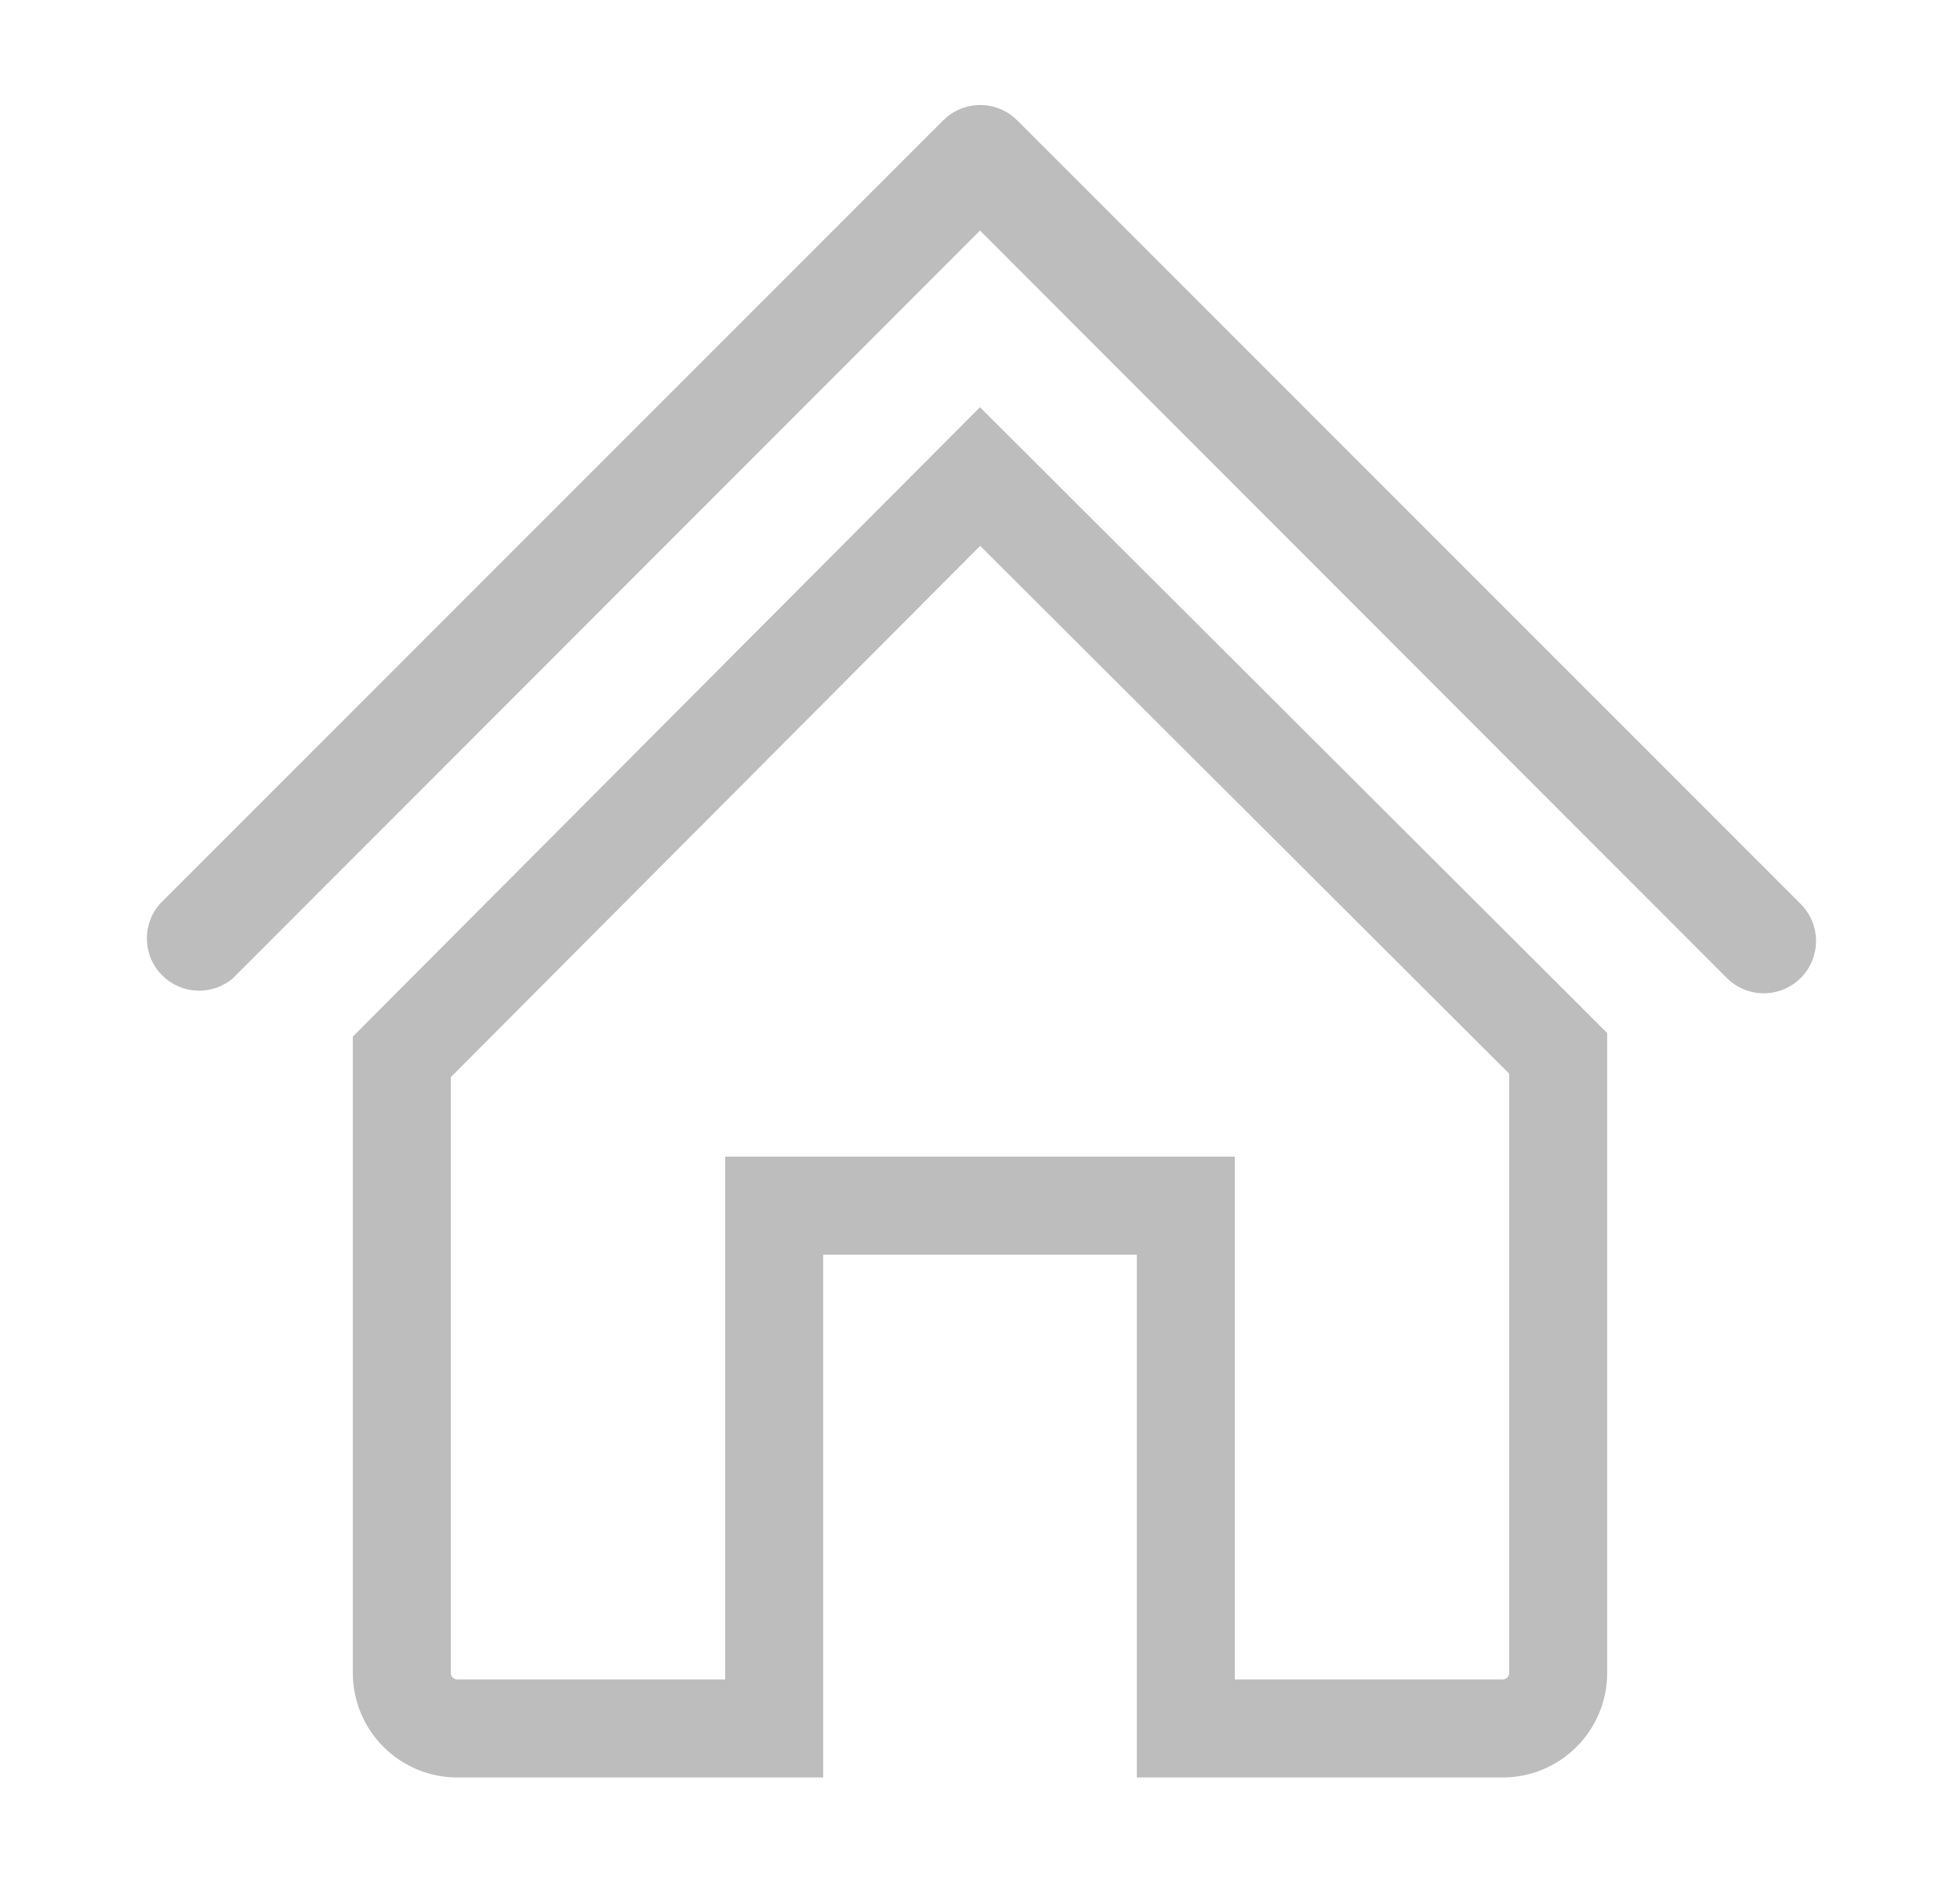
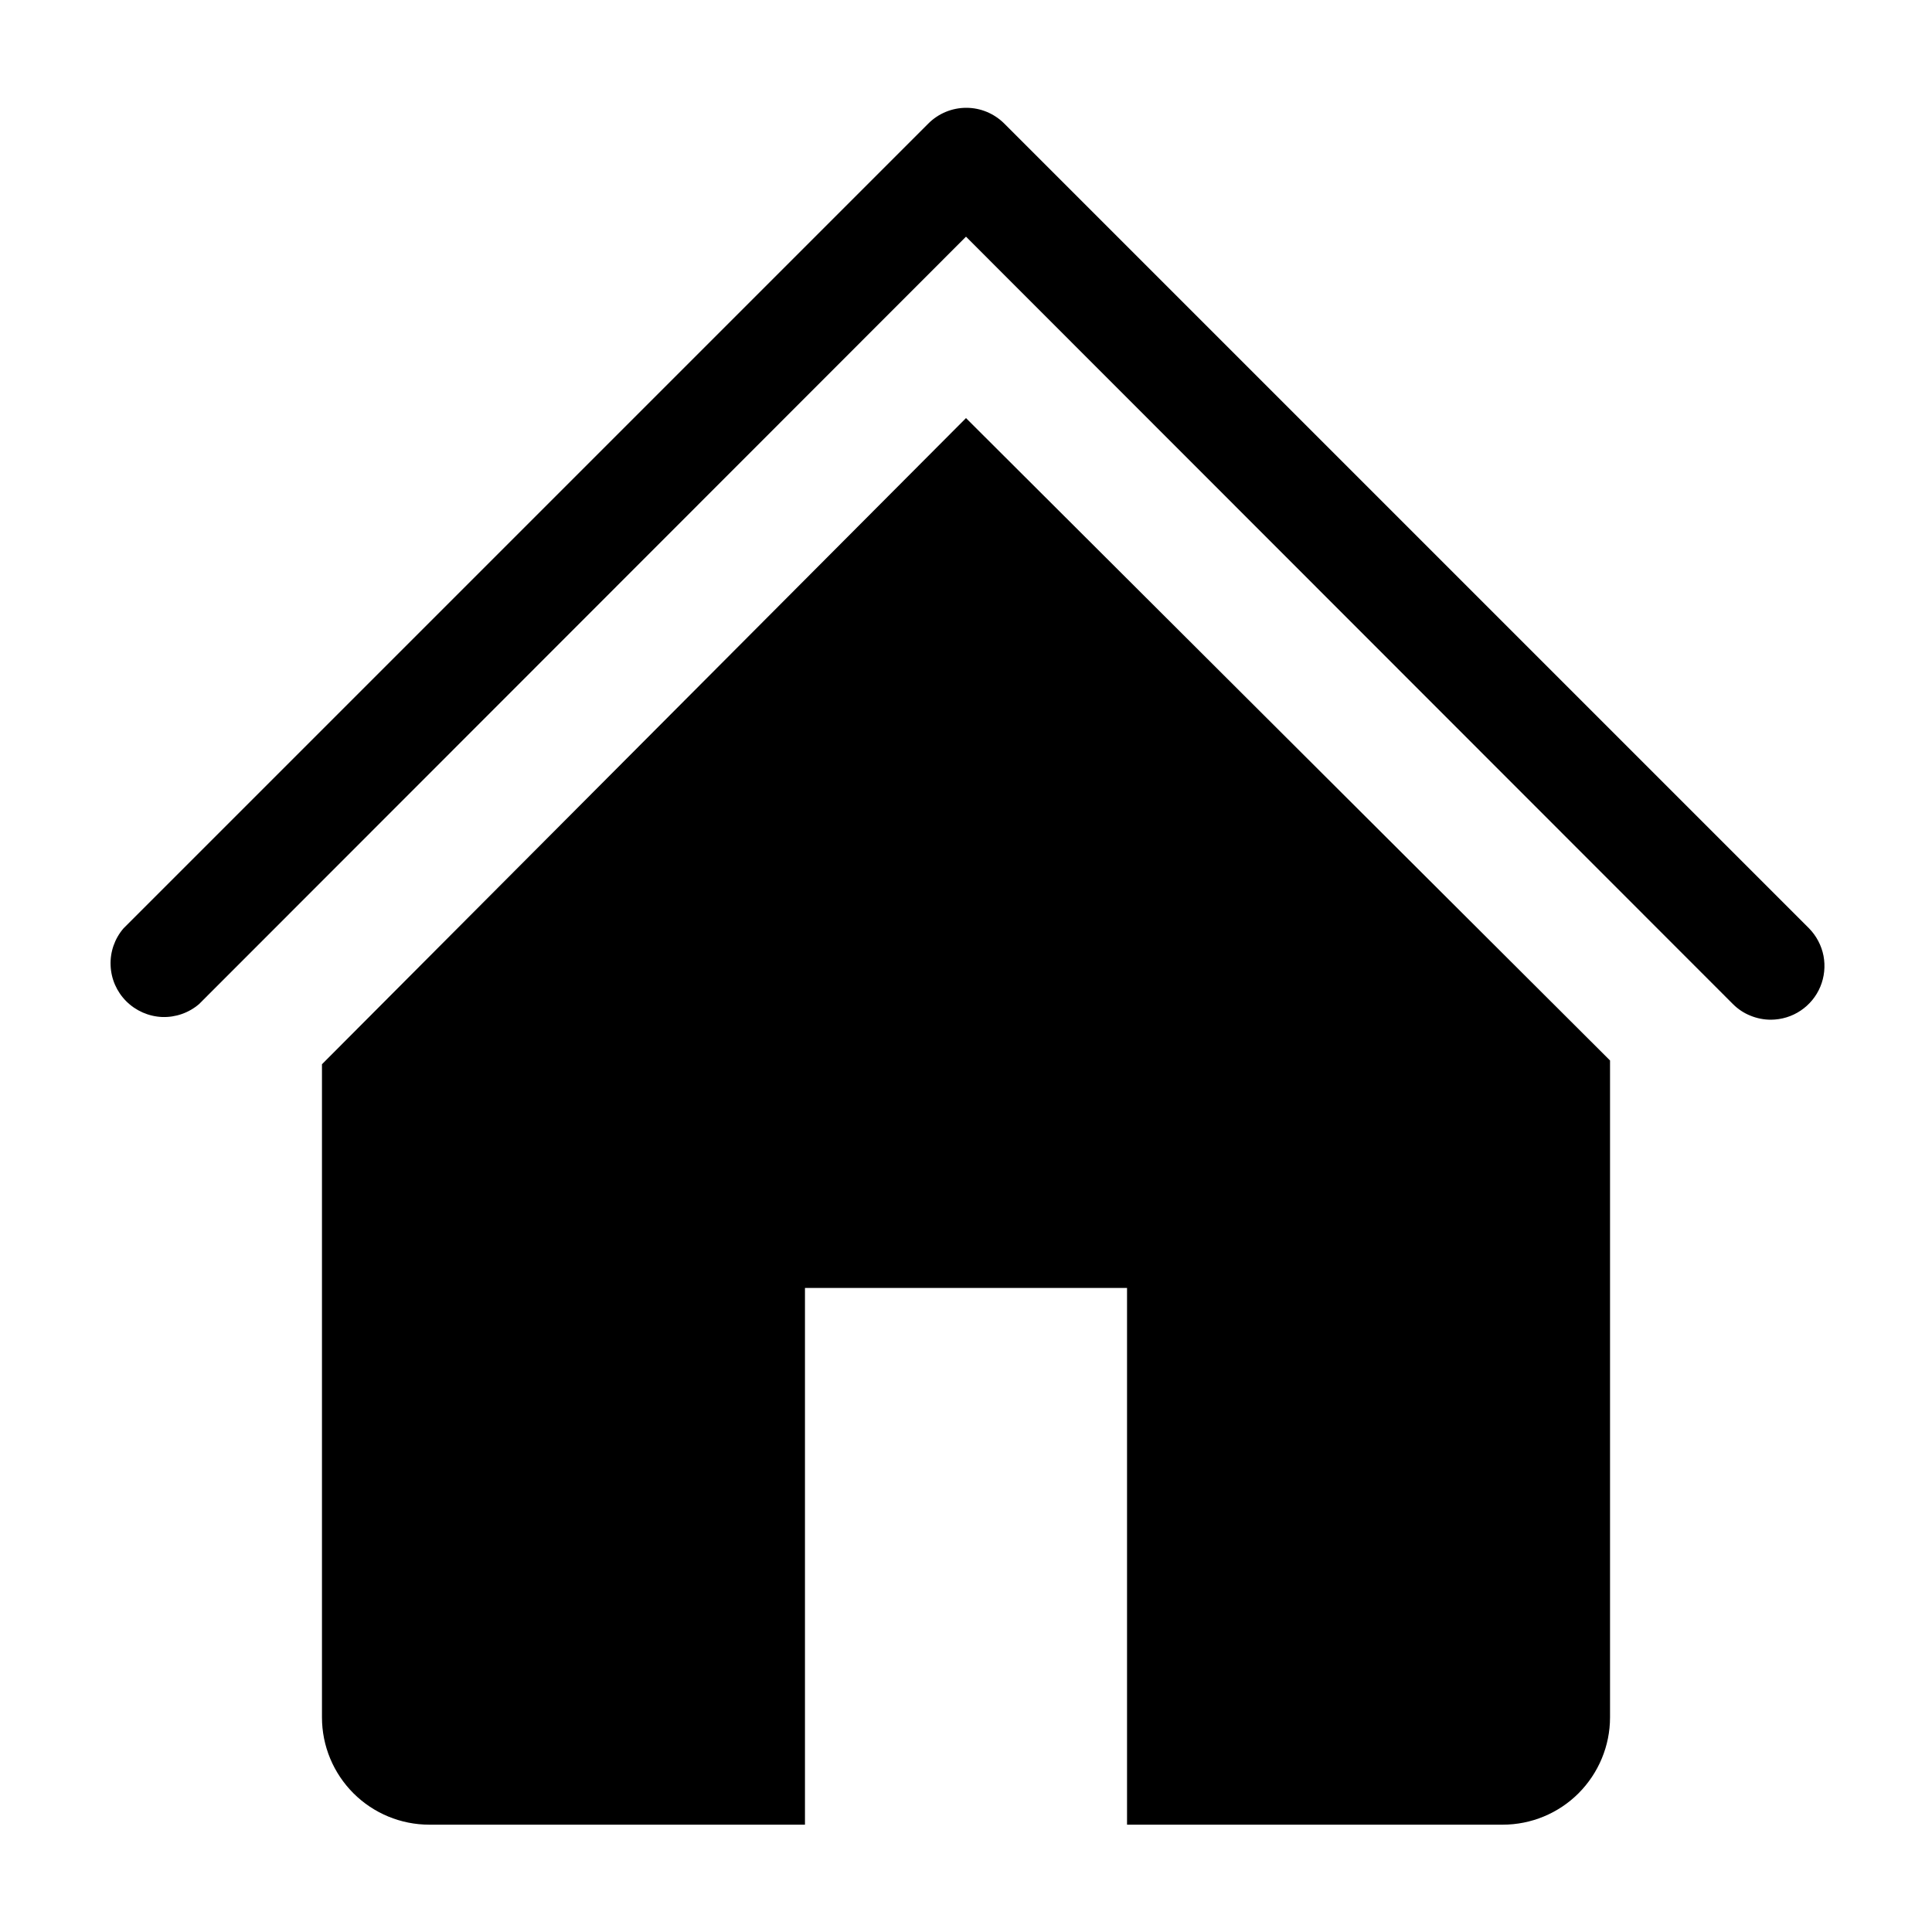
- <svg xmlns="http://www.w3.org/2000/svg" width="25" height="24" viewBox="0 0 25 24" fill="none">
-   <path d="M22.5 12.667C22.412 12.667 22.325 12.65 22.244 12.617C22.163 12.584 22.089 12.535 22.027 12.473L12.5 2.94L2.973 12.473C2.846 12.583 2.682 12.64 2.514 12.633C2.346 12.627 2.187 12.557 2.068 12.438C1.95 12.32 1.88 12.161 1.874 11.993C1.867 11.825 1.924 11.661 2.033 11.533L12.033 1.533C12.158 1.409 12.327 1.339 12.503 1.339C12.68 1.339 12.848 1.409 12.973 1.533L22.973 11.533C23.065 11.627 23.127 11.745 23.152 11.874C23.177 12.003 23.163 12.136 23.112 12.257C23.062 12.378 22.977 12.481 22.868 12.554C22.759 12.627 22.631 12.666 22.5 12.667V12.667Z" fill="#BDBDBD" />
-   <path d="M10.5 15.375H9.875V16V22.042H5.833C5.645 22.042 5.465 21.967 5.332 21.834C5.2 21.701 5.125 21.521 5.125 21.333V13.478L12.501 6.077L19.875 13.433V21.333C19.875 21.521 19.8 21.701 19.668 21.834C19.535 21.967 19.355 22.042 19.167 22.042H15.125V16V15.375H14.5H10.5Z" stroke="#BDBDBD" stroke-width="1.25" />
+ <svg xmlns="http://www.w3.org/2000/svg" width="20" height="20" viewBox="0 0 20 20" fill="none">
+   <path d="M18.333 10.556C18.26 10.556 18.188 10.542 18.12 10.514C18.052 10.487 17.991 10.446 17.939 10.394L10 2.45L2.061 10.394C1.955 10.485 1.818 10.533 1.678 10.528C1.539 10.522 1.406 10.464 1.307 10.365C1.208 10.266 1.15 10.134 1.145 9.994C1.139 9.854 1.187 9.717 1.278 9.611L9.611 1.278C9.715 1.174 9.856 1.116 10.003 1.116C10.15 1.116 10.29 1.174 10.395 1.278L18.728 9.611C18.804 9.689 18.856 9.788 18.877 9.895C18.897 10.002 18.886 10.113 18.844 10.214C18.802 10.315 18.731 10.401 18.64 10.462C18.549 10.523 18.443 10.555 18.333 10.556V10.556Z" fill="black" />
+   <path d="M10 4.328L3.333 11.017V17.778C3.333 18.073 3.45 18.355 3.659 18.564C3.867 18.772 4.15 18.889 4.444 18.889H8.333V13.333H11.667V18.889H15.556C15.85 18.889 16.133 18.772 16.341 18.564C16.549 18.355 16.667 18.073 16.667 17.778V10.978L10 4.328Z" fill="black" />
</svg>
